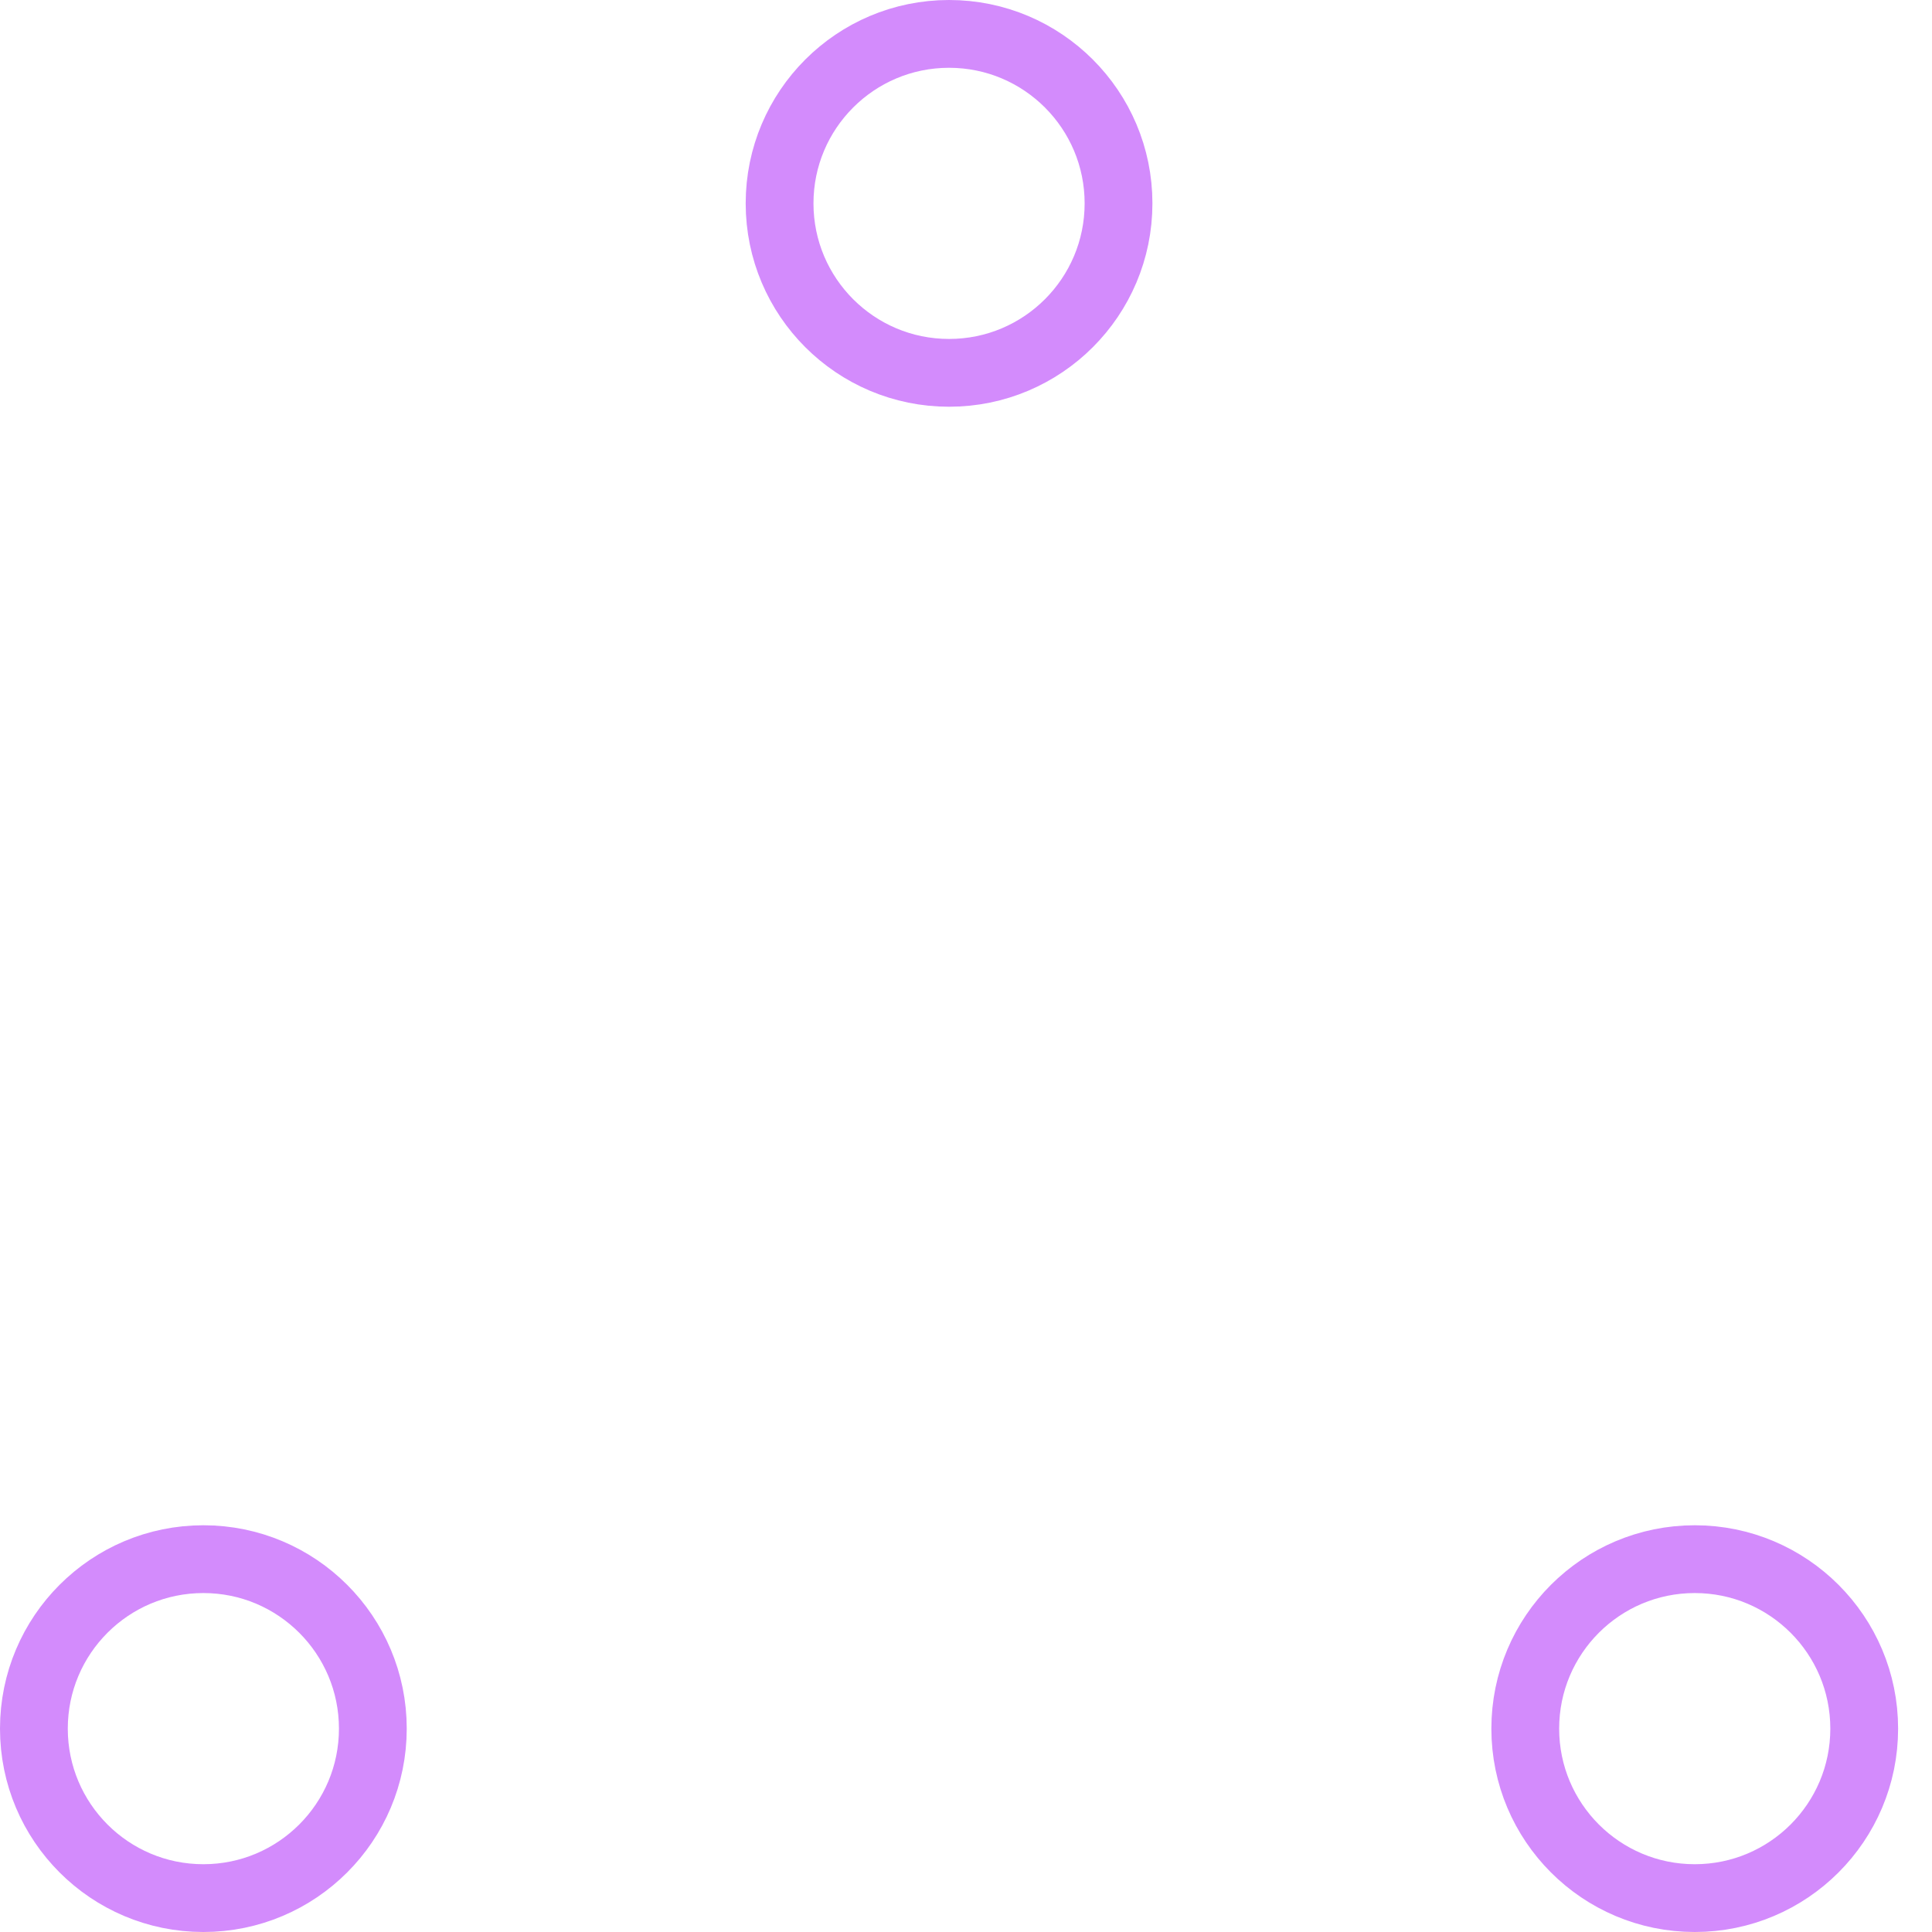
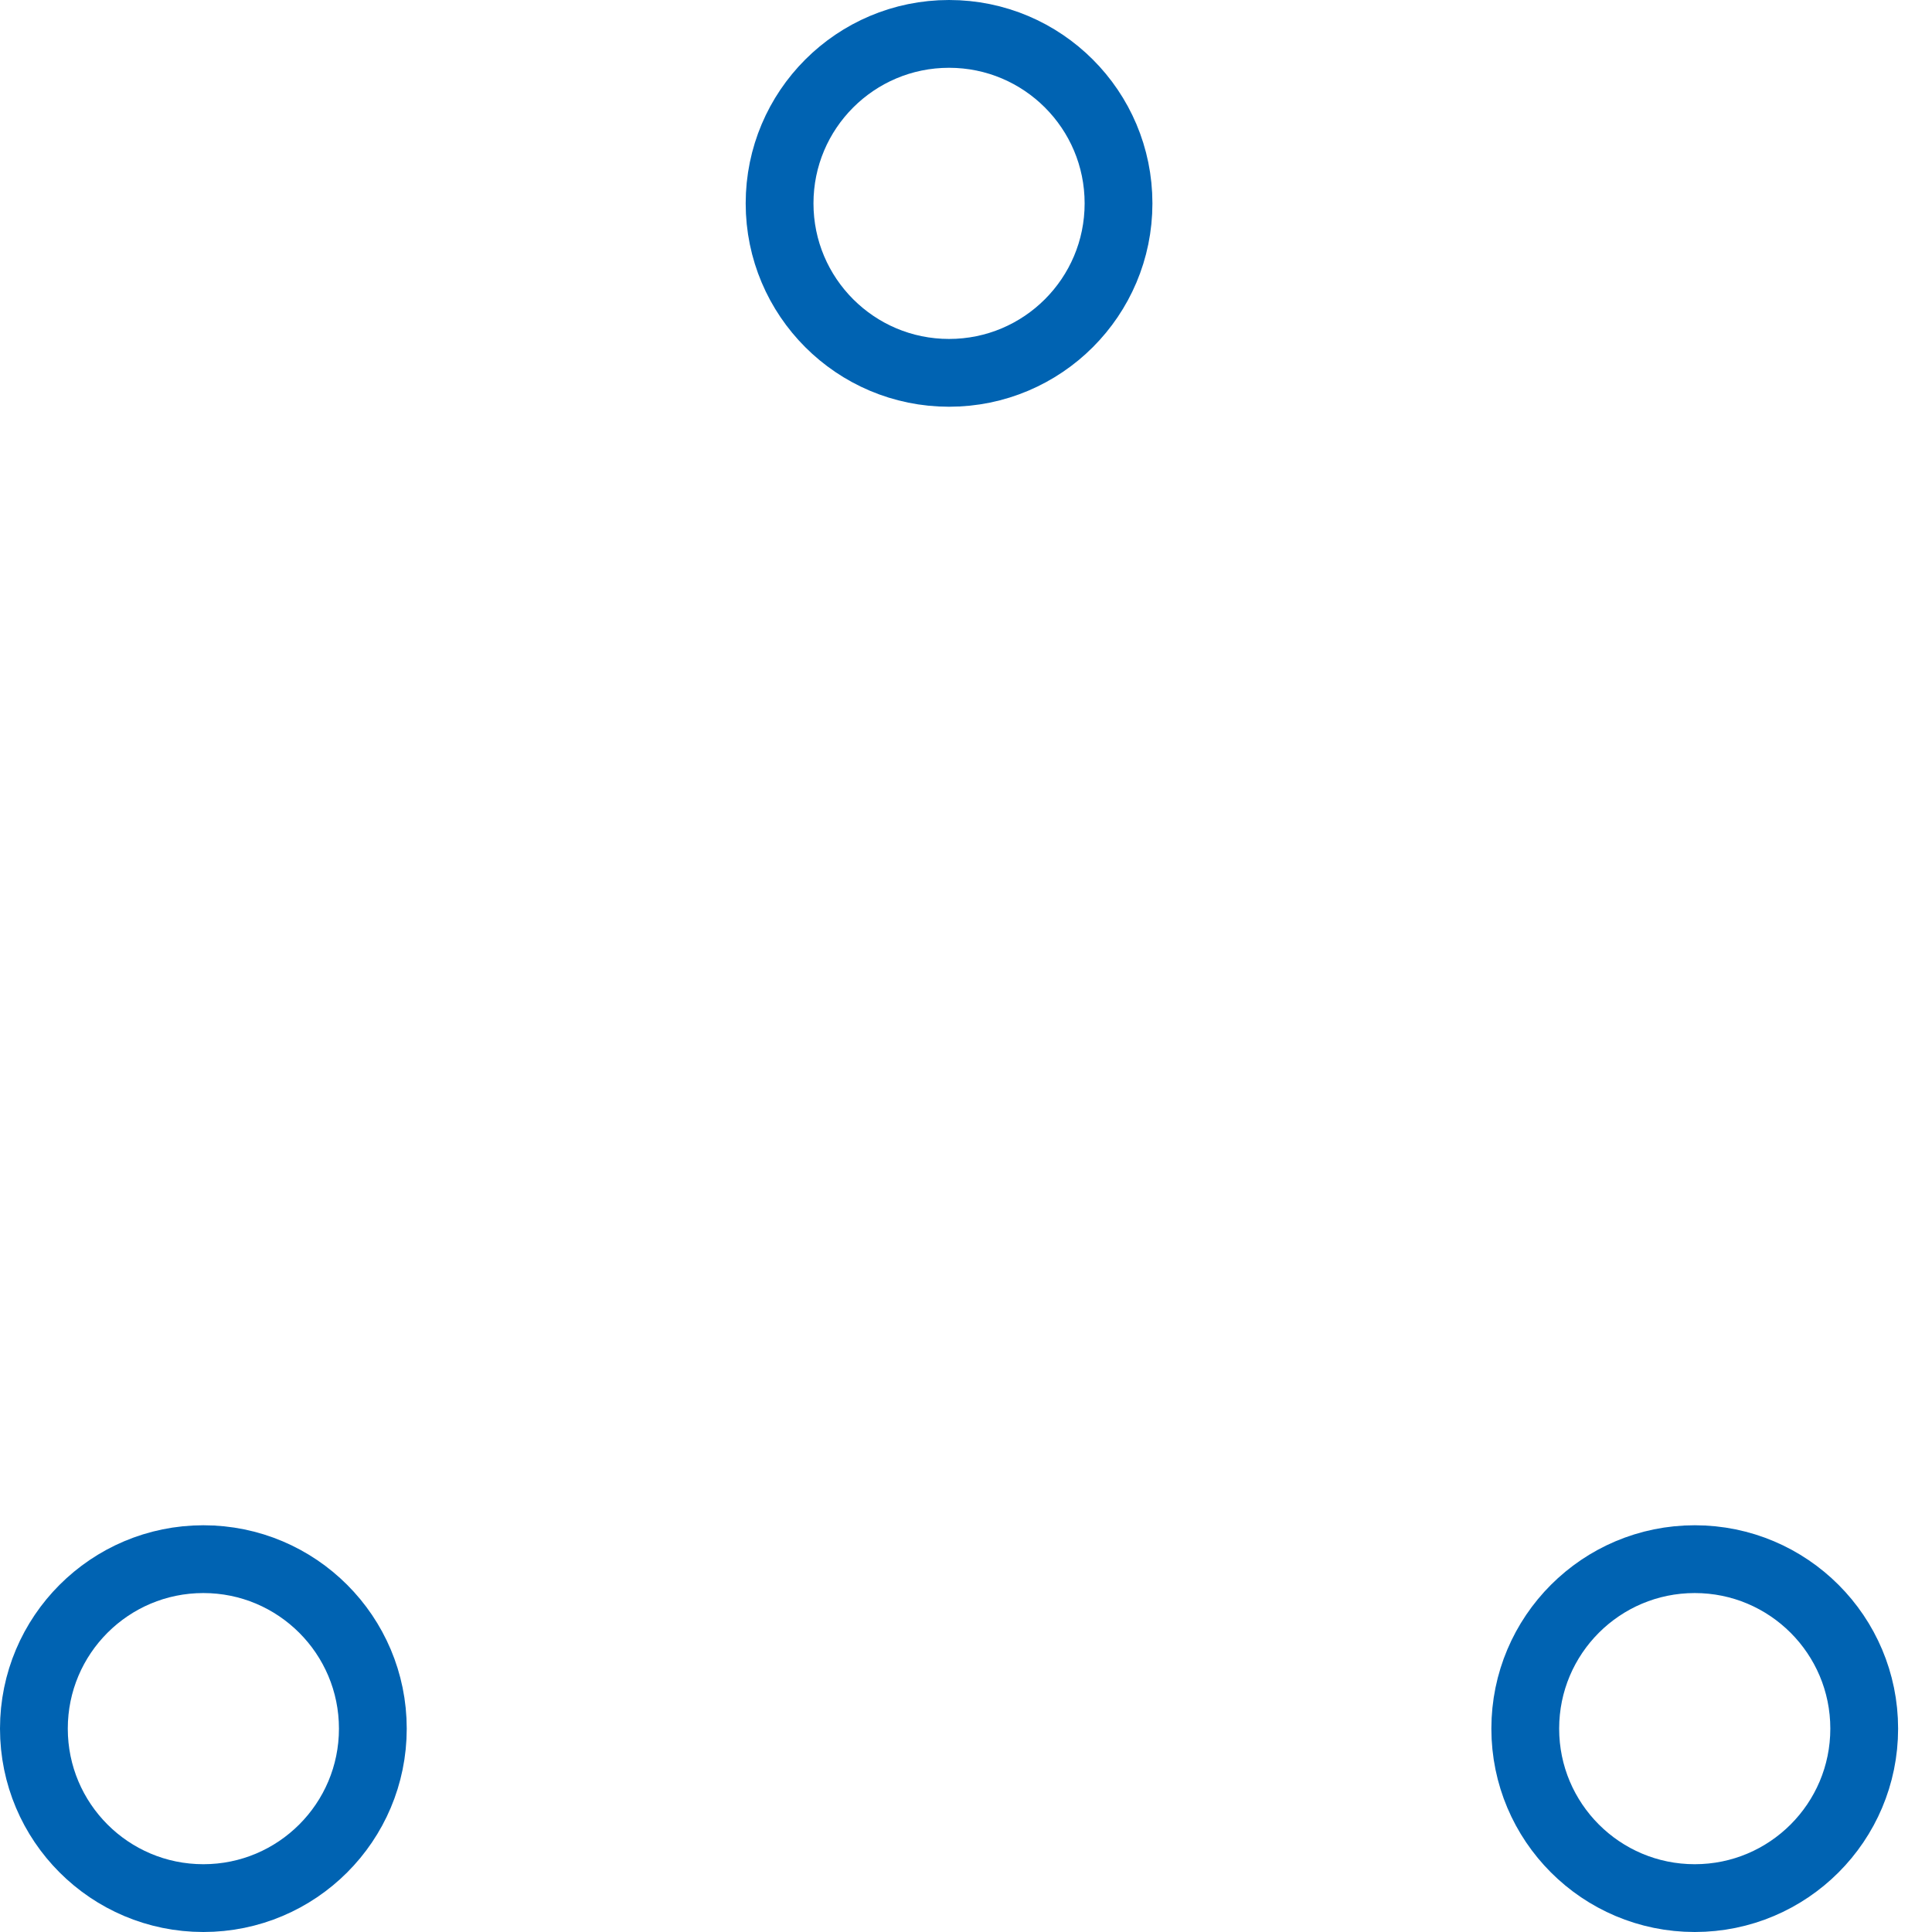
- <svg xmlns="http://www.w3.org/2000/svg" width="80" height="80" viewBox="0 0 57 57" stroke="#d38bfc">
+ <svg xmlns="http://www.w3.org/2000/svg" width="80" height="80" viewBox="0 0 57 57" stroke="#0063B2">
  <g fill="none" fill-rule="evenodd">
    <g transform="translate(1 1)" stroke-width="2">
      <circle cx="5" cy="50" r="5">
        <animate attributeName="cy" begin="0s" dur="2.2s" values="50;5;50;50" calcMode="linear" repeatCount="indefinite" />
        <animate attributeName="cx" begin="0s" dur="2.2s" values="5;27;49;5" calcMode="linear" repeatCount="indefinite" />
      </circle>
      <circle cx="27" cy="5" r="5">
        <animate attributeName="cy" begin="0s" dur="2.2s" from="5" to="5" values="5;50;50;5" calcMode="linear" repeatCount="indefinite" />
        <animate attributeName="cx" begin="0s" dur="2.2s" from="27" to="27" values="27;49;5;27" calcMode="linear" repeatCount="indefinite" />
      </circle>
      <circle cx="49" cy="50" r="5">
        <animate attributeName="cy" begin="0s" dur="2.2s" values="50;50;5;50" calcMode="linear" repeatCount="indefinite" />
        <animate attributeName="cx" from="49" to="49" begin="0s" dur="2.2s" values="49;5;27;49" calcMode="linear" repeatCount="indefinite" />
      </circle>
    </g>
  </g>
</svg>
